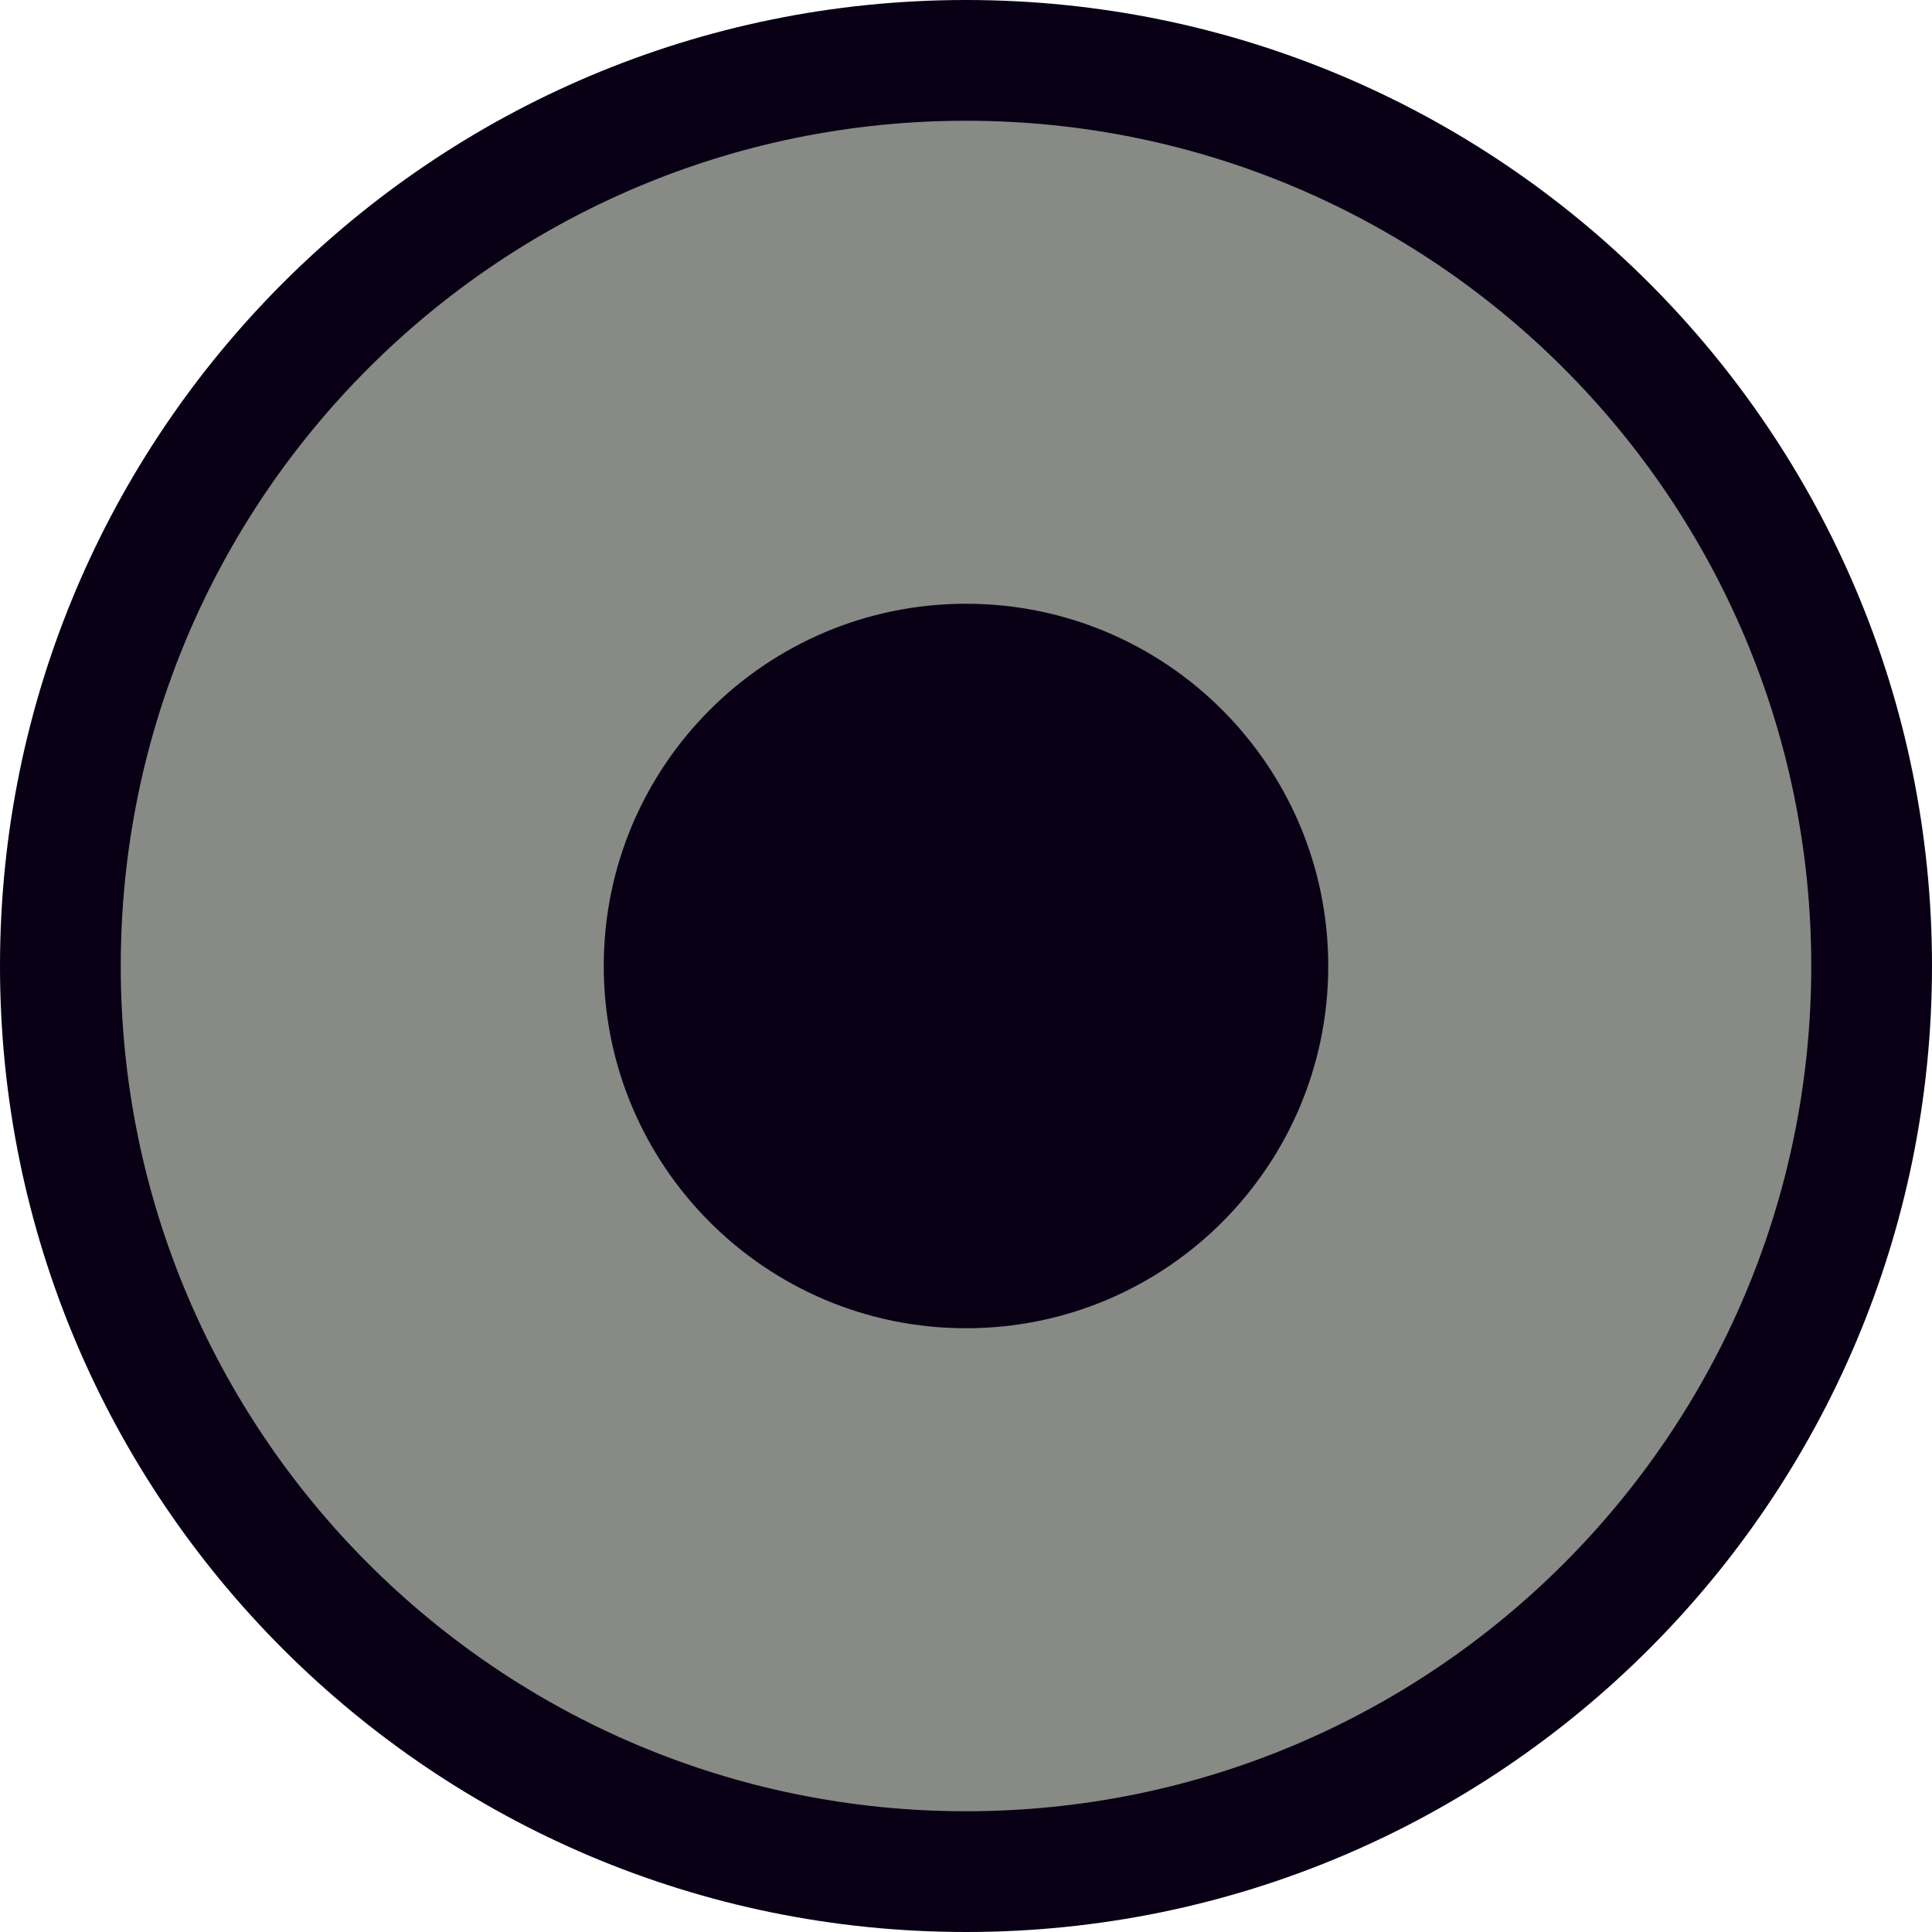
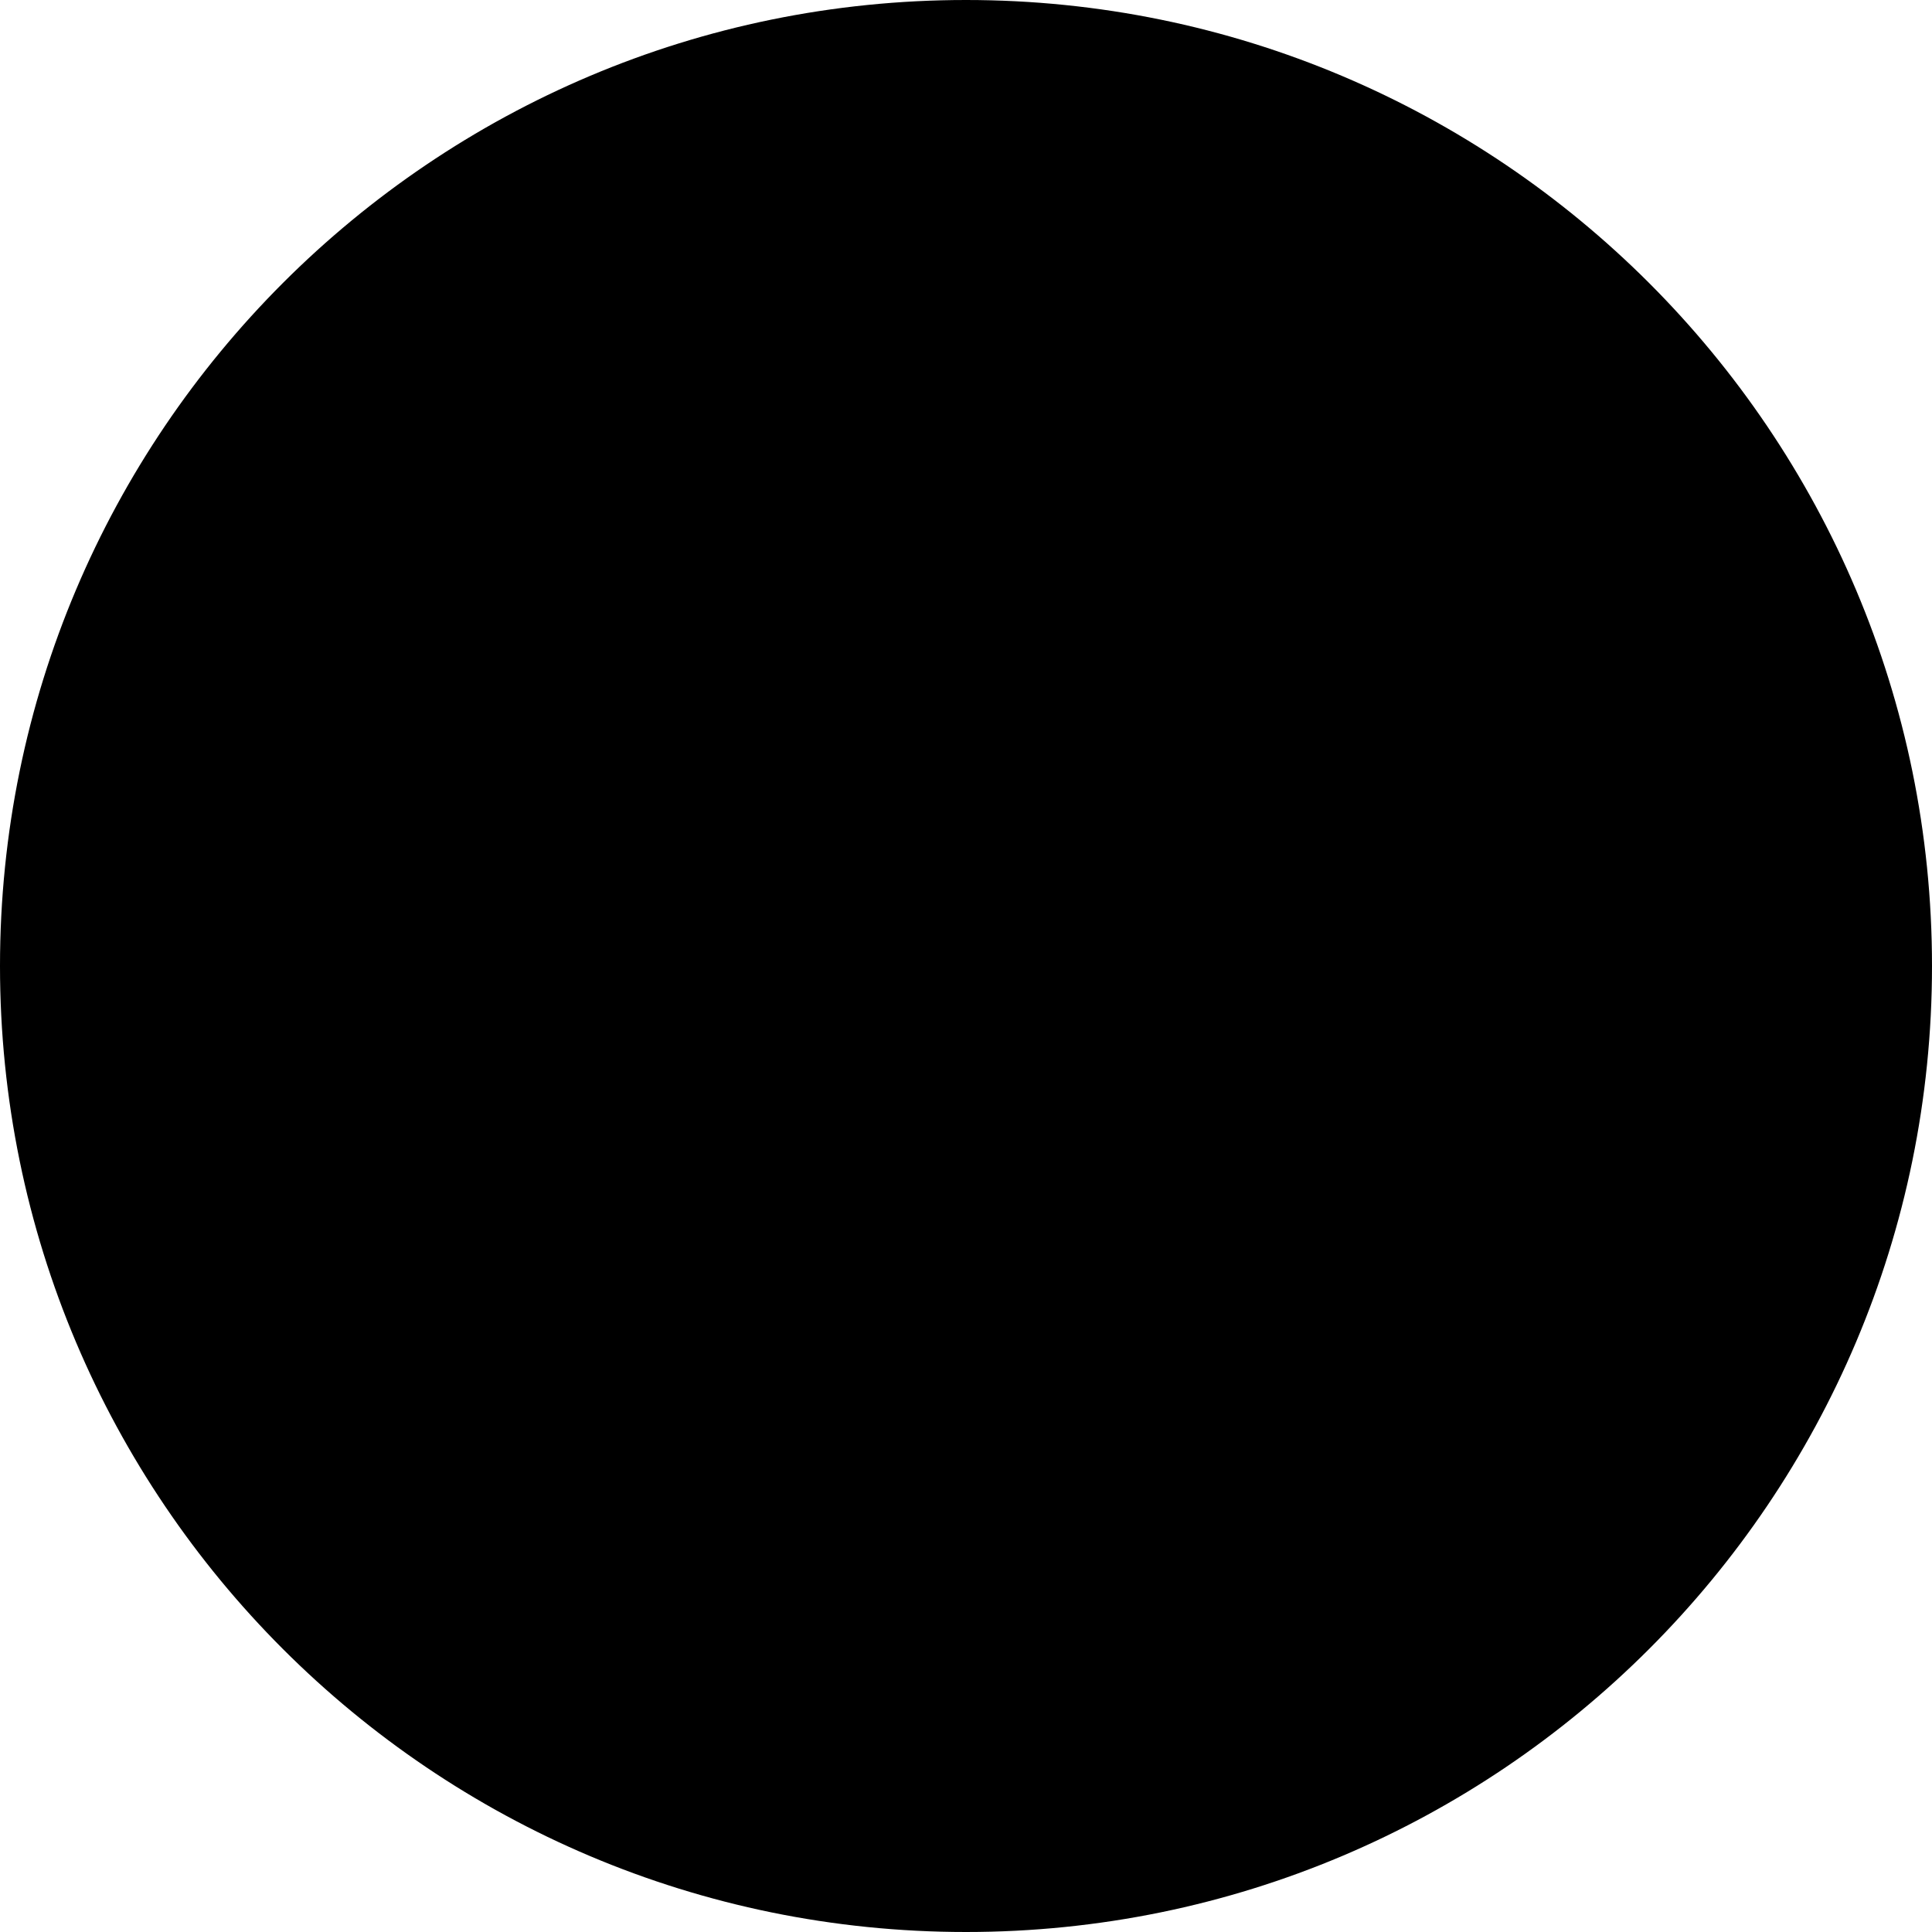
<svg xmlns="http://www.w3.org/2000/svg" viewBox="0 0 16 16">
  <g transform="translate(0 -1036.362)">
-     <path style="fill:#888a85" d="m 8.032,1036.857 c 4.128,0 7.474,3.36 7.474,7.505 0,4.145 -3.346,7.505 -7.474,7.505 -4.128,0 -7.474,-3.36 -7.474,-7.505 0,-4.145 3.346,-7.505 7.474,-7.505 z" />
+     <path style="fill:#%BG%" d="m 8.032,1036.857 c 4.128,0 7.474,3.36 7.474,7.505 0,4.145 -3.346,7.505 -7.474,7.505 -4.128,0 -7.474,-3.36 -7.474,-7.505 0,-4.145 3.346,-7.505 7.474,-7.505 z" />
  </g>
-   <g style="fill:#090015" transform="translate(0 -1036.362)">
+   <g style="fill:#%FG%" transform="translate(0 -1036.362)">
    <path d="M 8 0 C 3.582 8.8817842e-16 -3.006854e-17 3.582 0 8 C 0 12.418 3.582 16 8 16 C 12.418 16 16 12.418 16 8 C 16 3.582 12.418 -1.8064254e-15 8 0 z M 8 1 C 11.866 1 15 4.134 15 8 C 15 11.866 11.866 15 8 15 C 4.134 15 1 11.866 1 8 C 1 4.134 4.134 1 8 1 z " transform="translate(0 1036.362)" />
    <path d="M 11,8 C 11,9.657 9.657,11 8,11 6.343,11 5,9.657 5,8 5,6.343 6.343,5 8,5 c 1.657,0 3,1.343 3,3 z" transform="translate(0 1036.362)" />
  </g>
</svg>
